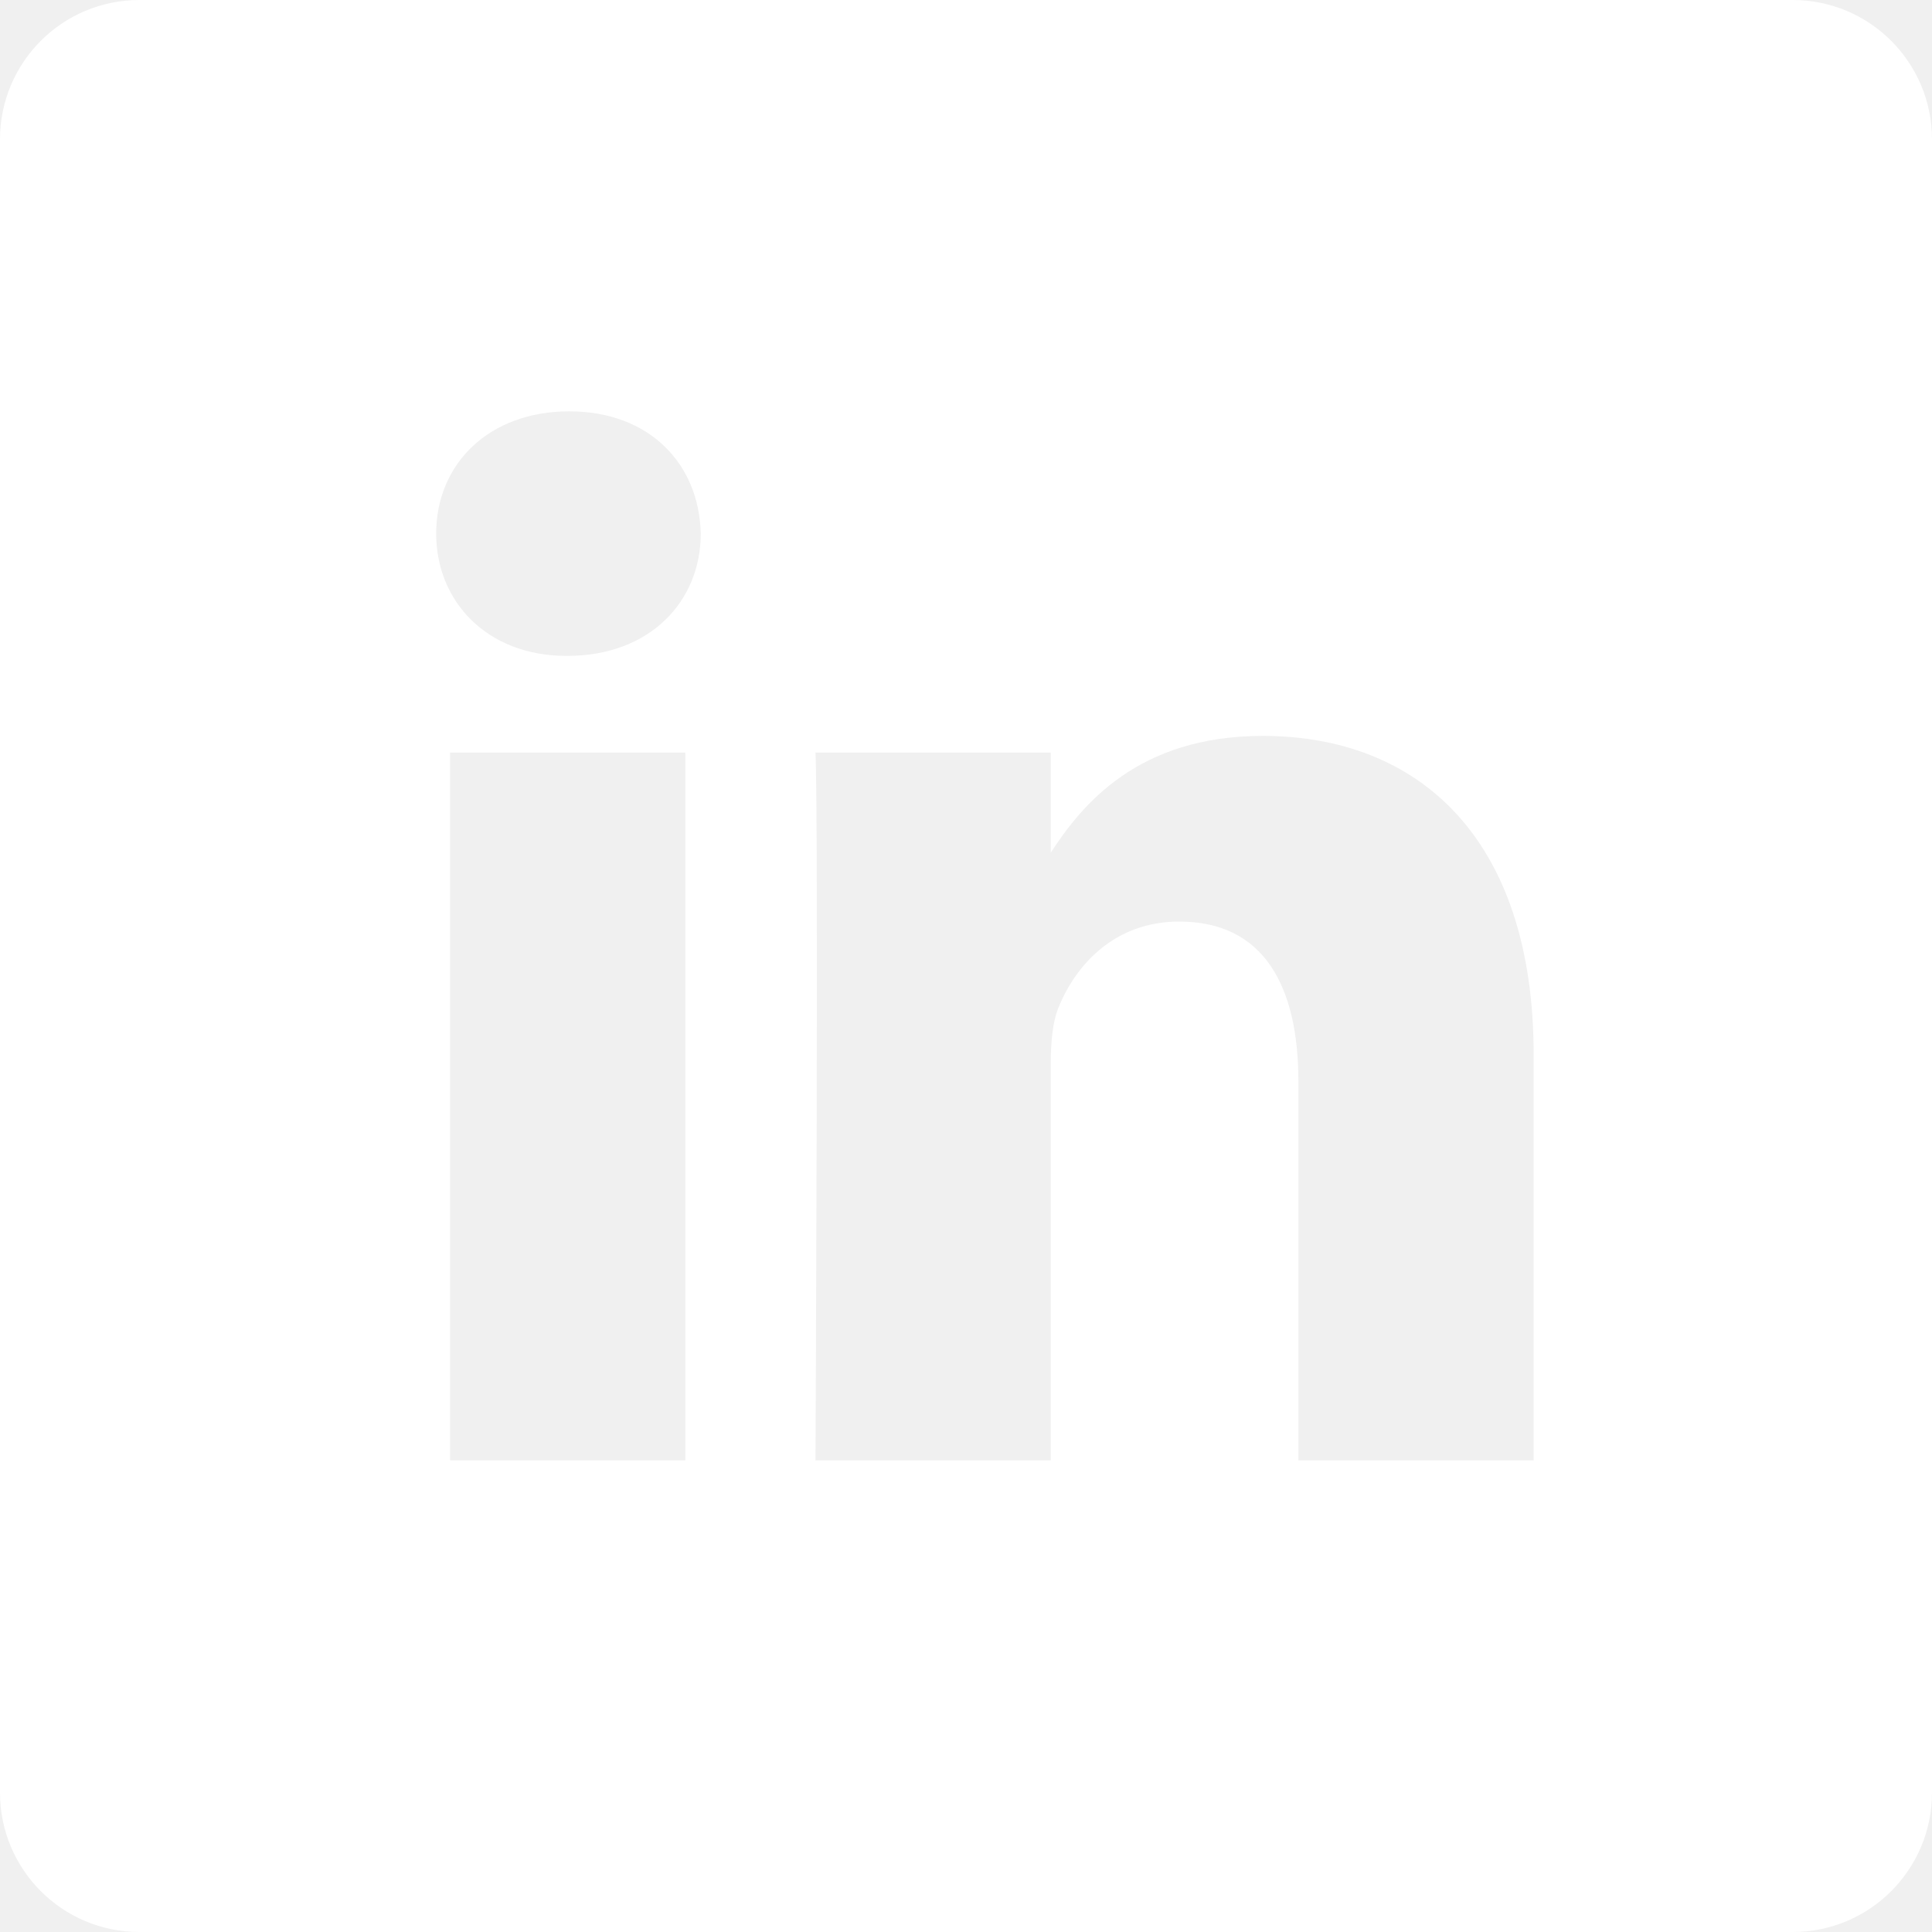
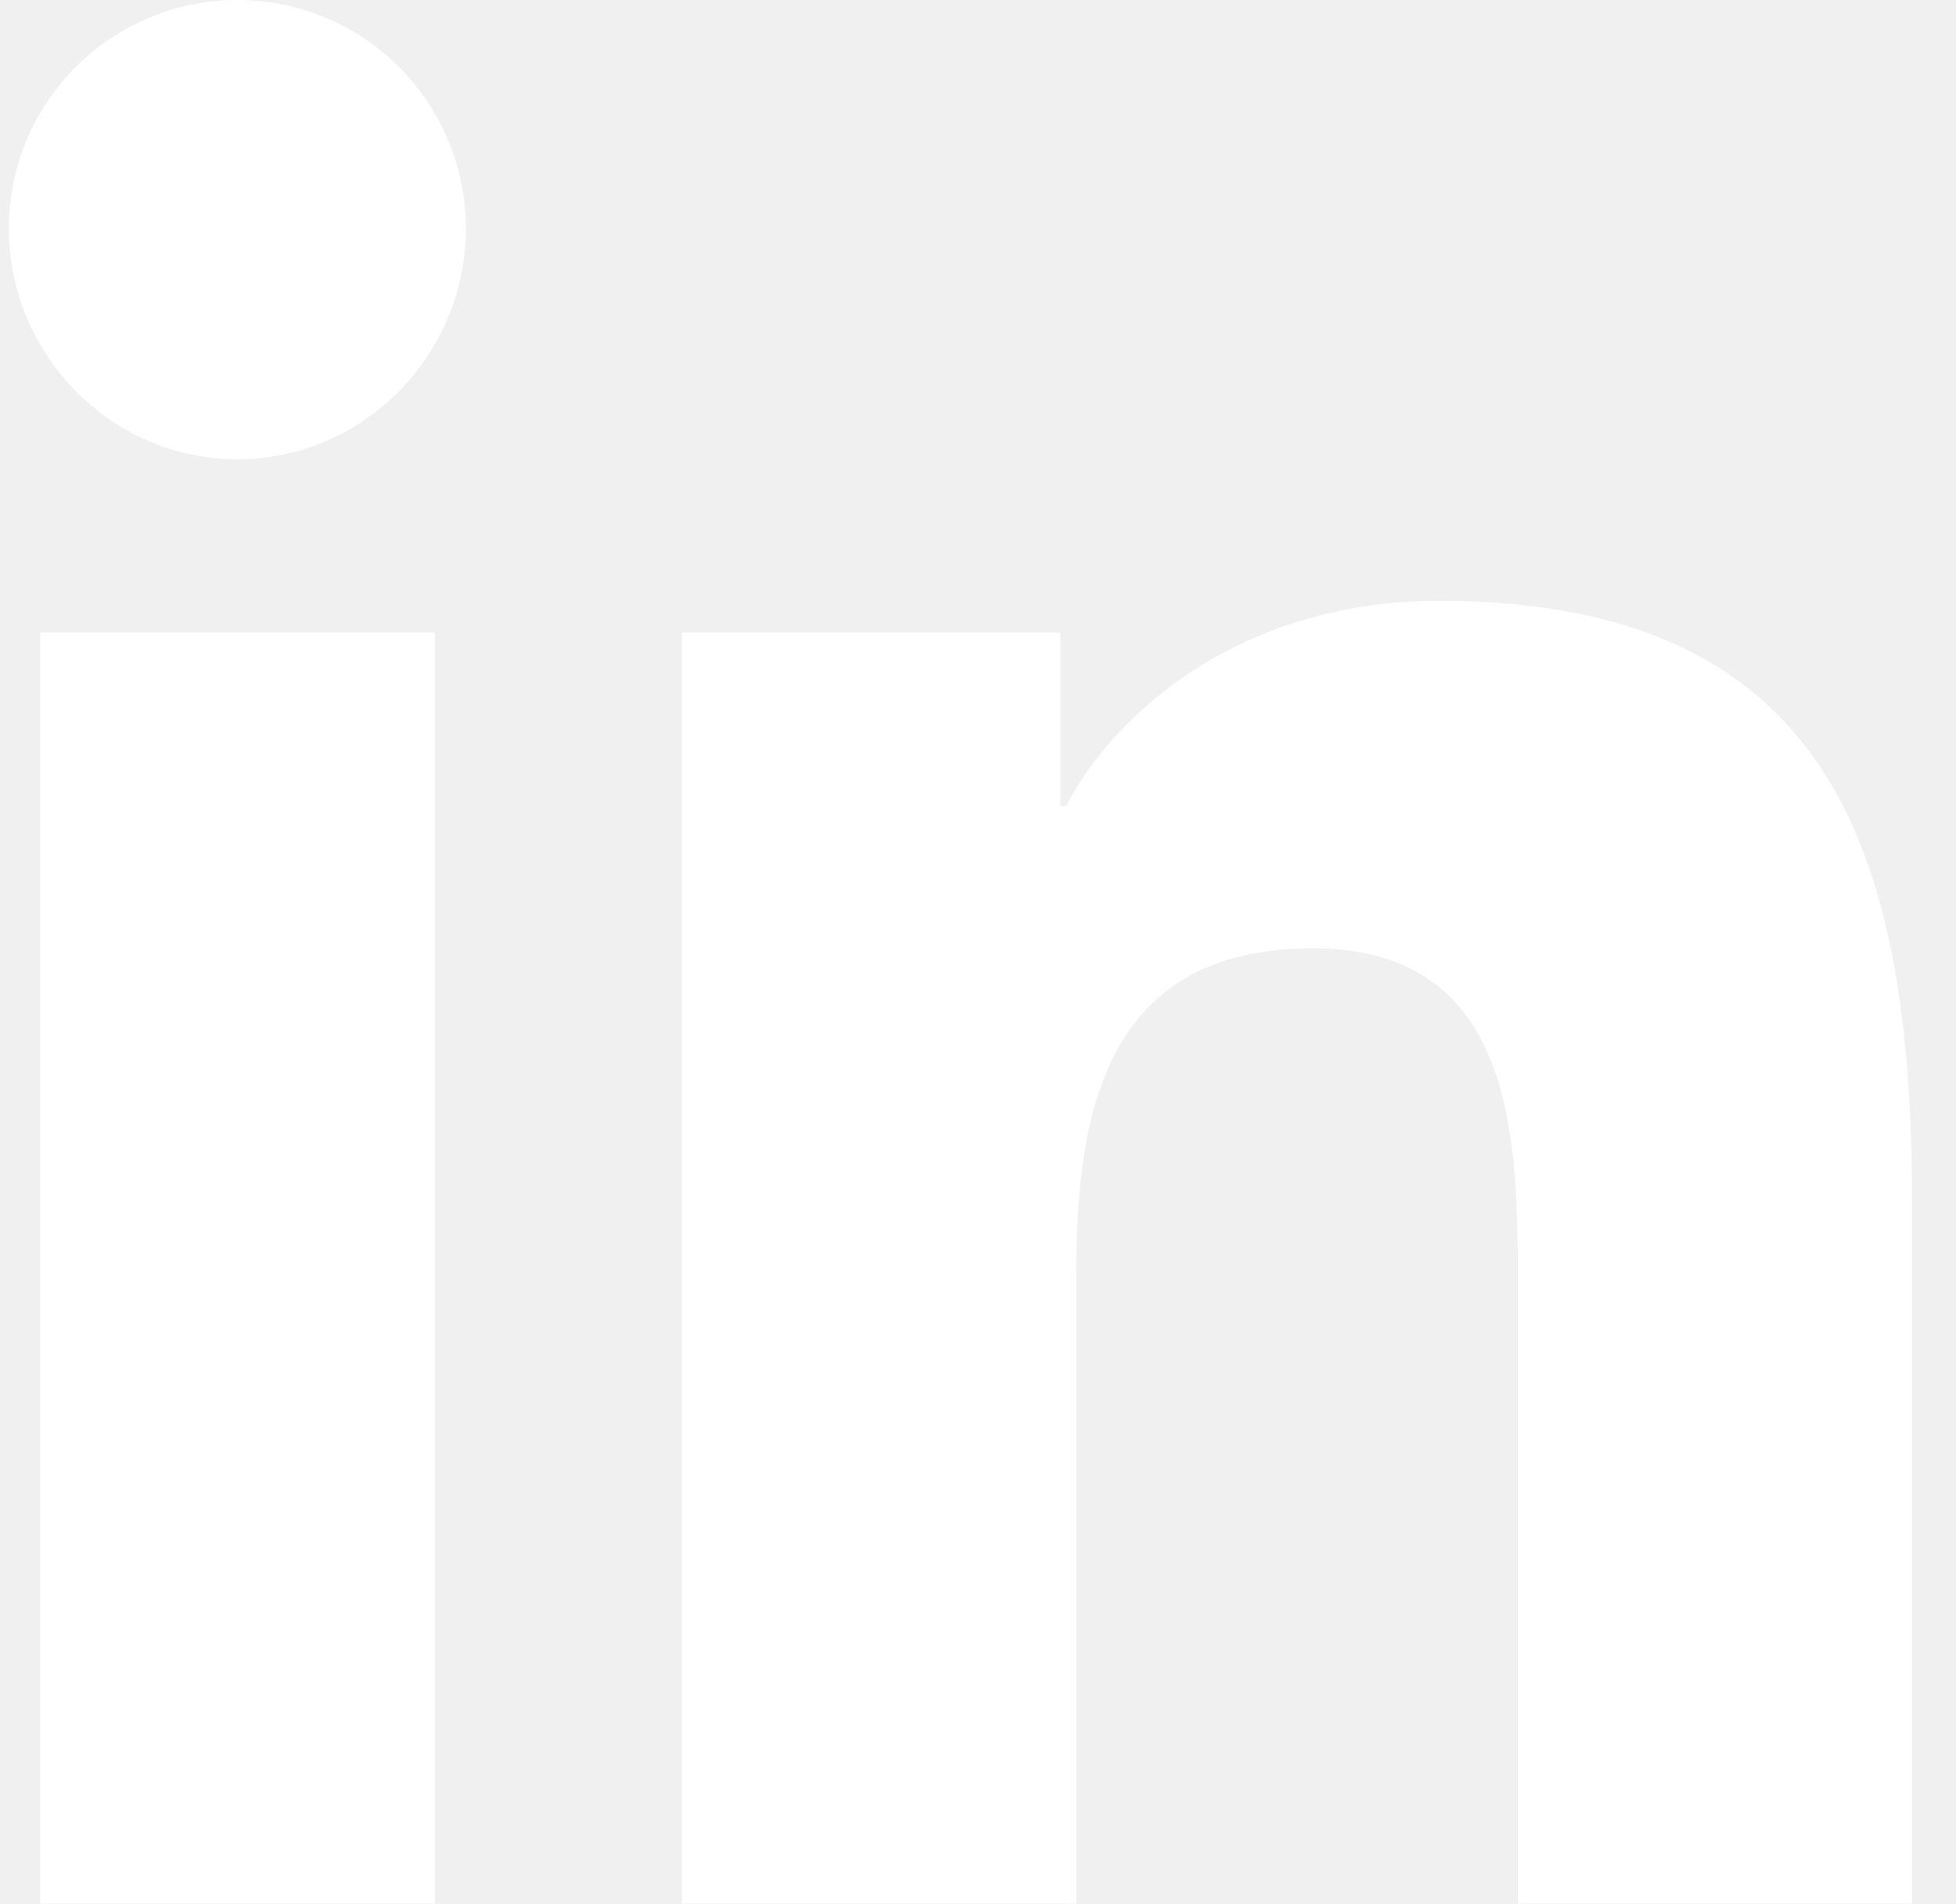
- <svg xmlns="http://www.w3.org/2000/svg" width="21" height="21" viewBox="0 0 21 21" fill="none">
-   <path d="M19.485 0H1.515C0.678 0 0 0.678 0 1.515V19.485C0 20.322 0.678 21 1.515 21H19.485C20.322 21 21 20.322 21 19.485V1.515C21 0.678 20.322 0 19.485 0V0ZM7.449 15.873H4.892V8.18H7.449V15.873ZM6.17 7.129H6.154C5.295 7.129 4.741 6.538 4.741 5.8C4.741 5.045 5.312 4.471 6.187 4.471C7.062 4.471 7.6 5.045 7.617 5.8C7.617 6.538 7.062 7.129 6.17 7.129ZM16.67 15.873H14.113V11.757C14.113 10.723 13.742 10.017 12.817 10.017C12.111 10.017 11.69 10.493 11.505 10.953C11.438 11.117 11.421 11.347 11.421 11.577V15.873H8.864C8.864 15.873 8.898 8.901 8.864 8.18H11.421V9.269C11.761 8.745 12.369 7.999 13.726 7.999C15.408 7.999 16.67 9.099 16.67 11.462V15.873Z" fill="white" />
+ <svg xmlns="http://www.w3.org/2000/svg" width="37" height="36" viewBox="0 0 37 36" fill="none">
+   <path d="M8.226 36H0.763V11.965H8.226V36ZM4.49 8.686C2.104 8.686 0.168 6.709 0.168 4.323C0.168 3.176 0.623 2.077 1.434 1.266C2.245 0.455 3.344 0 4.49 0C5.637 0 6.736 0.455 7.547 1.266C8.358 2.077 8.813 3.176 8.813 4.323C8.813 6.709 6.876 8.686 4.49 8.686ZM36.161 36H28.713V24.3C28.713 21.511 28.657 17.935 24.832 17.935C20.952 17.935 20.357 20.965 20.357 24.099V36H12.902V11.965H20.06V15.243H20.165C21.161 13.355 23.595 11.362 27.226 11.362C34.78 11.362 36.169 16.336 36.169 22.797V36H36.161Z" fill="white" />
</svg>
